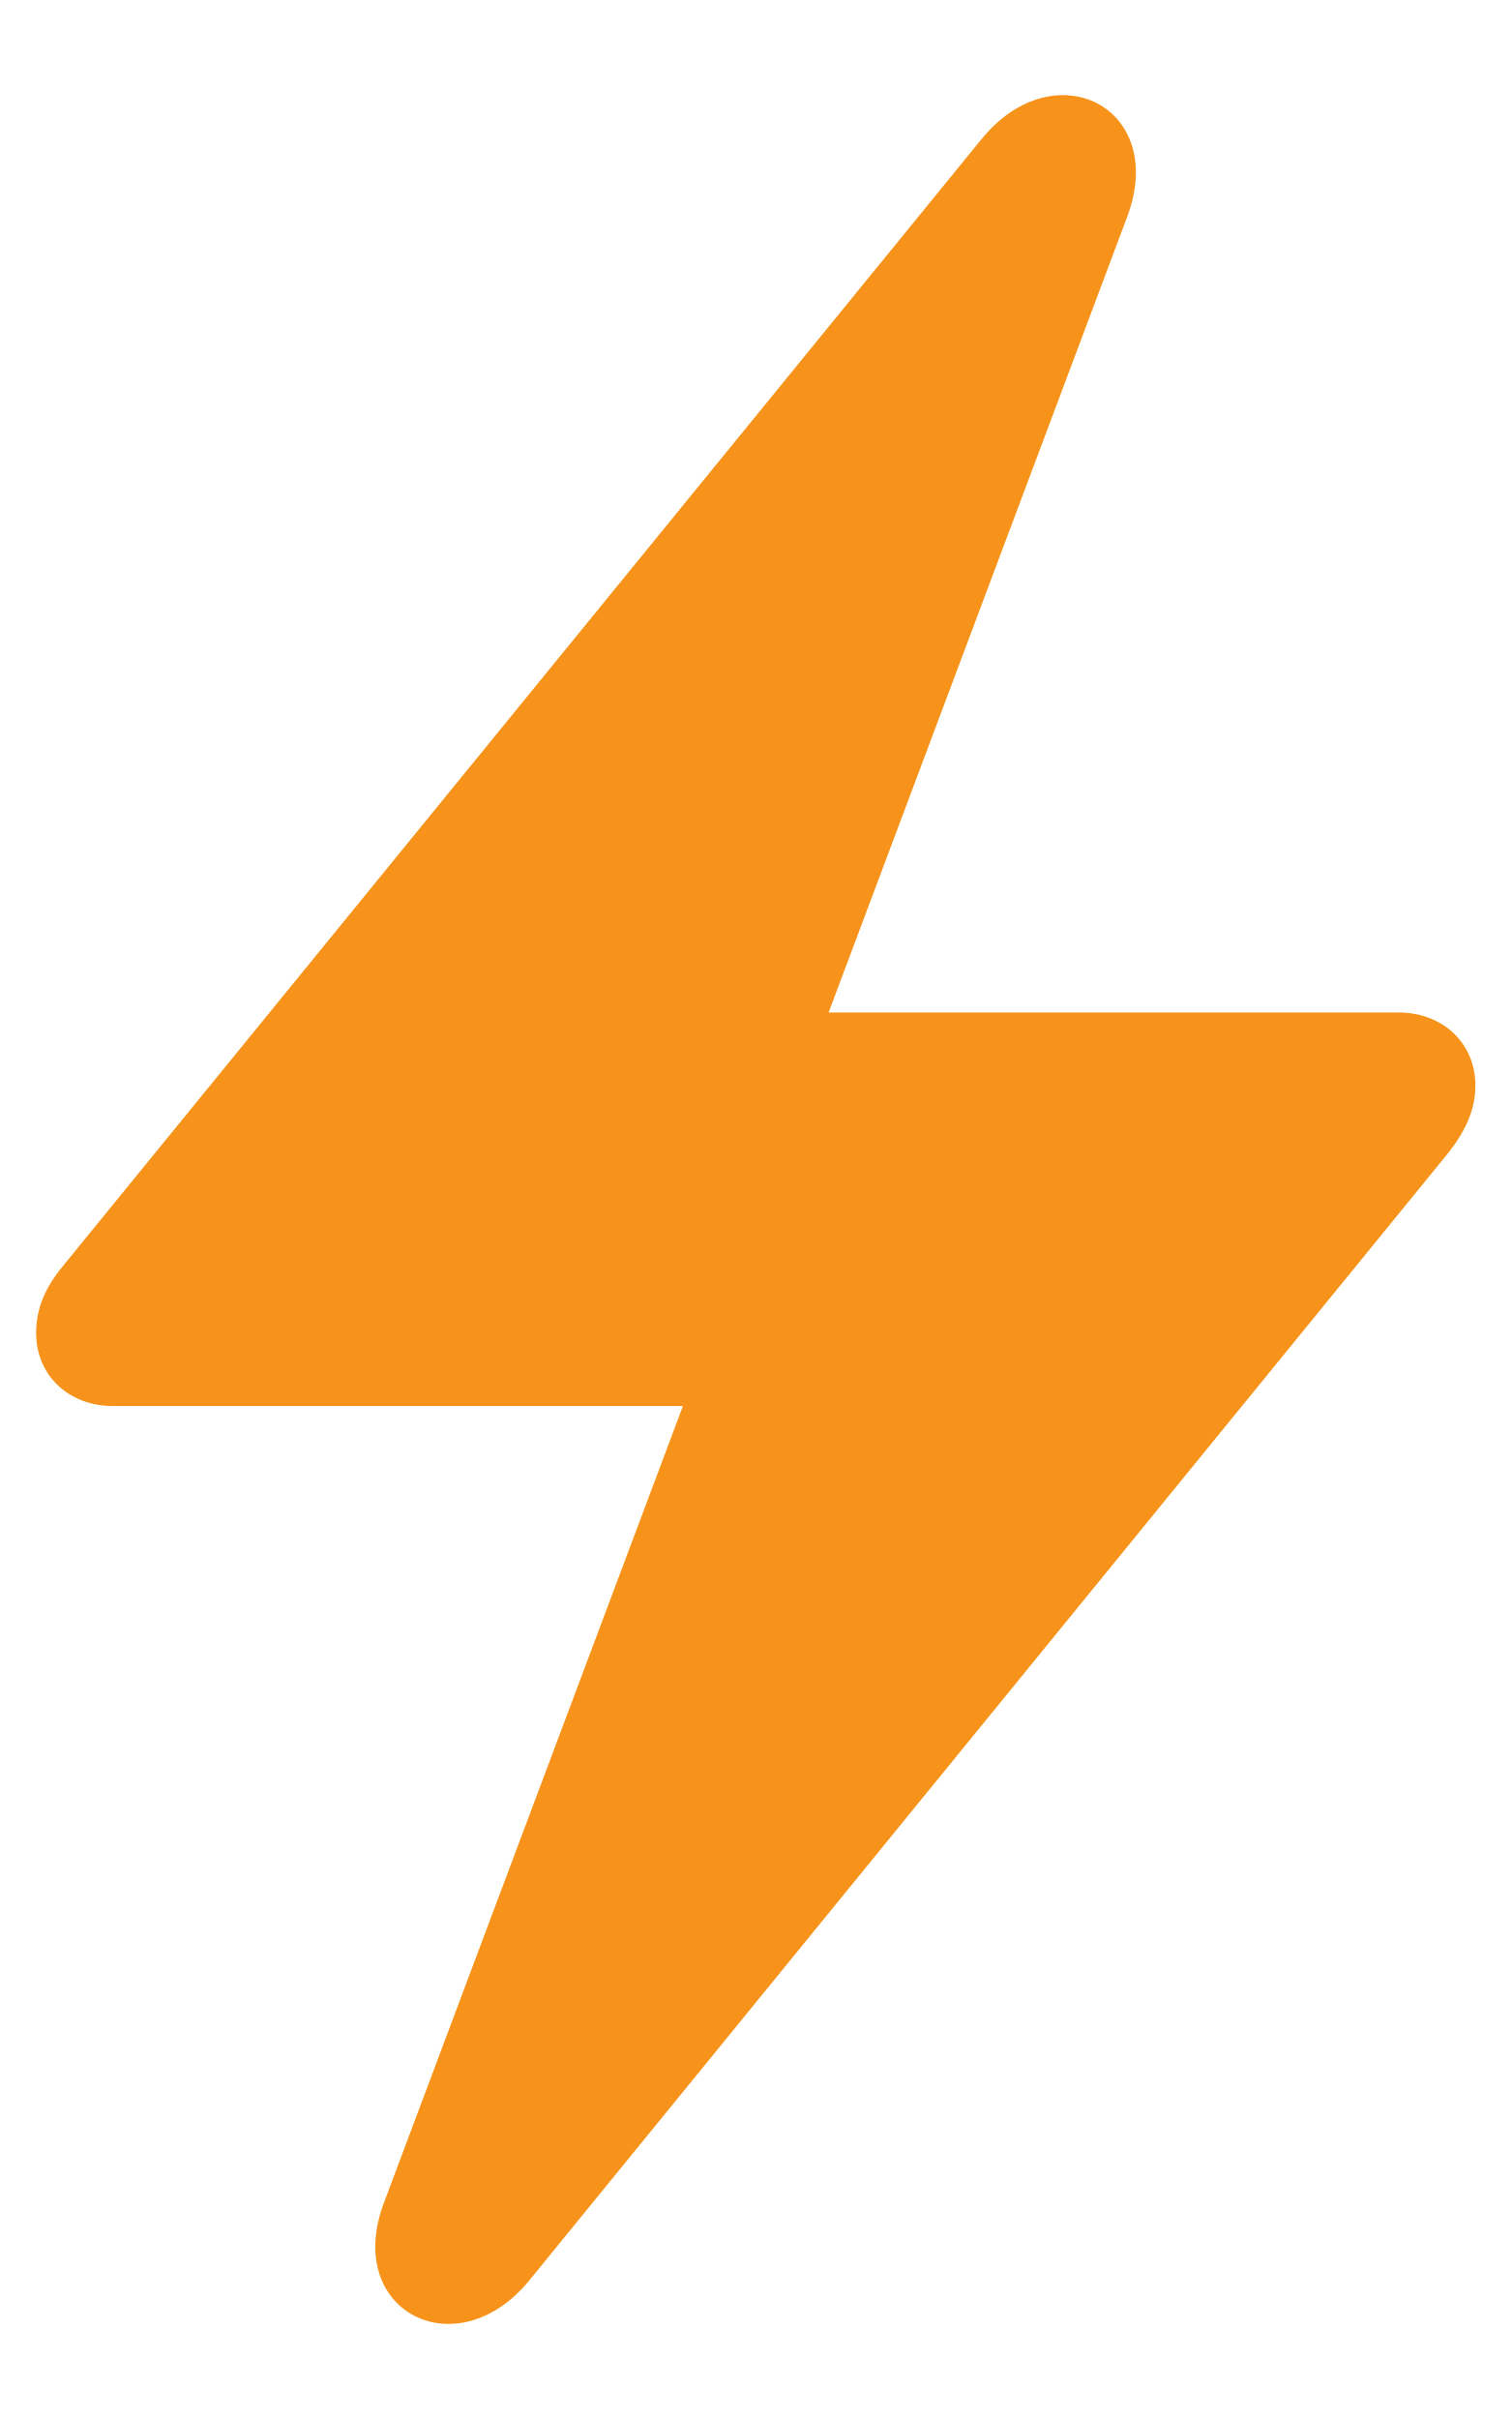
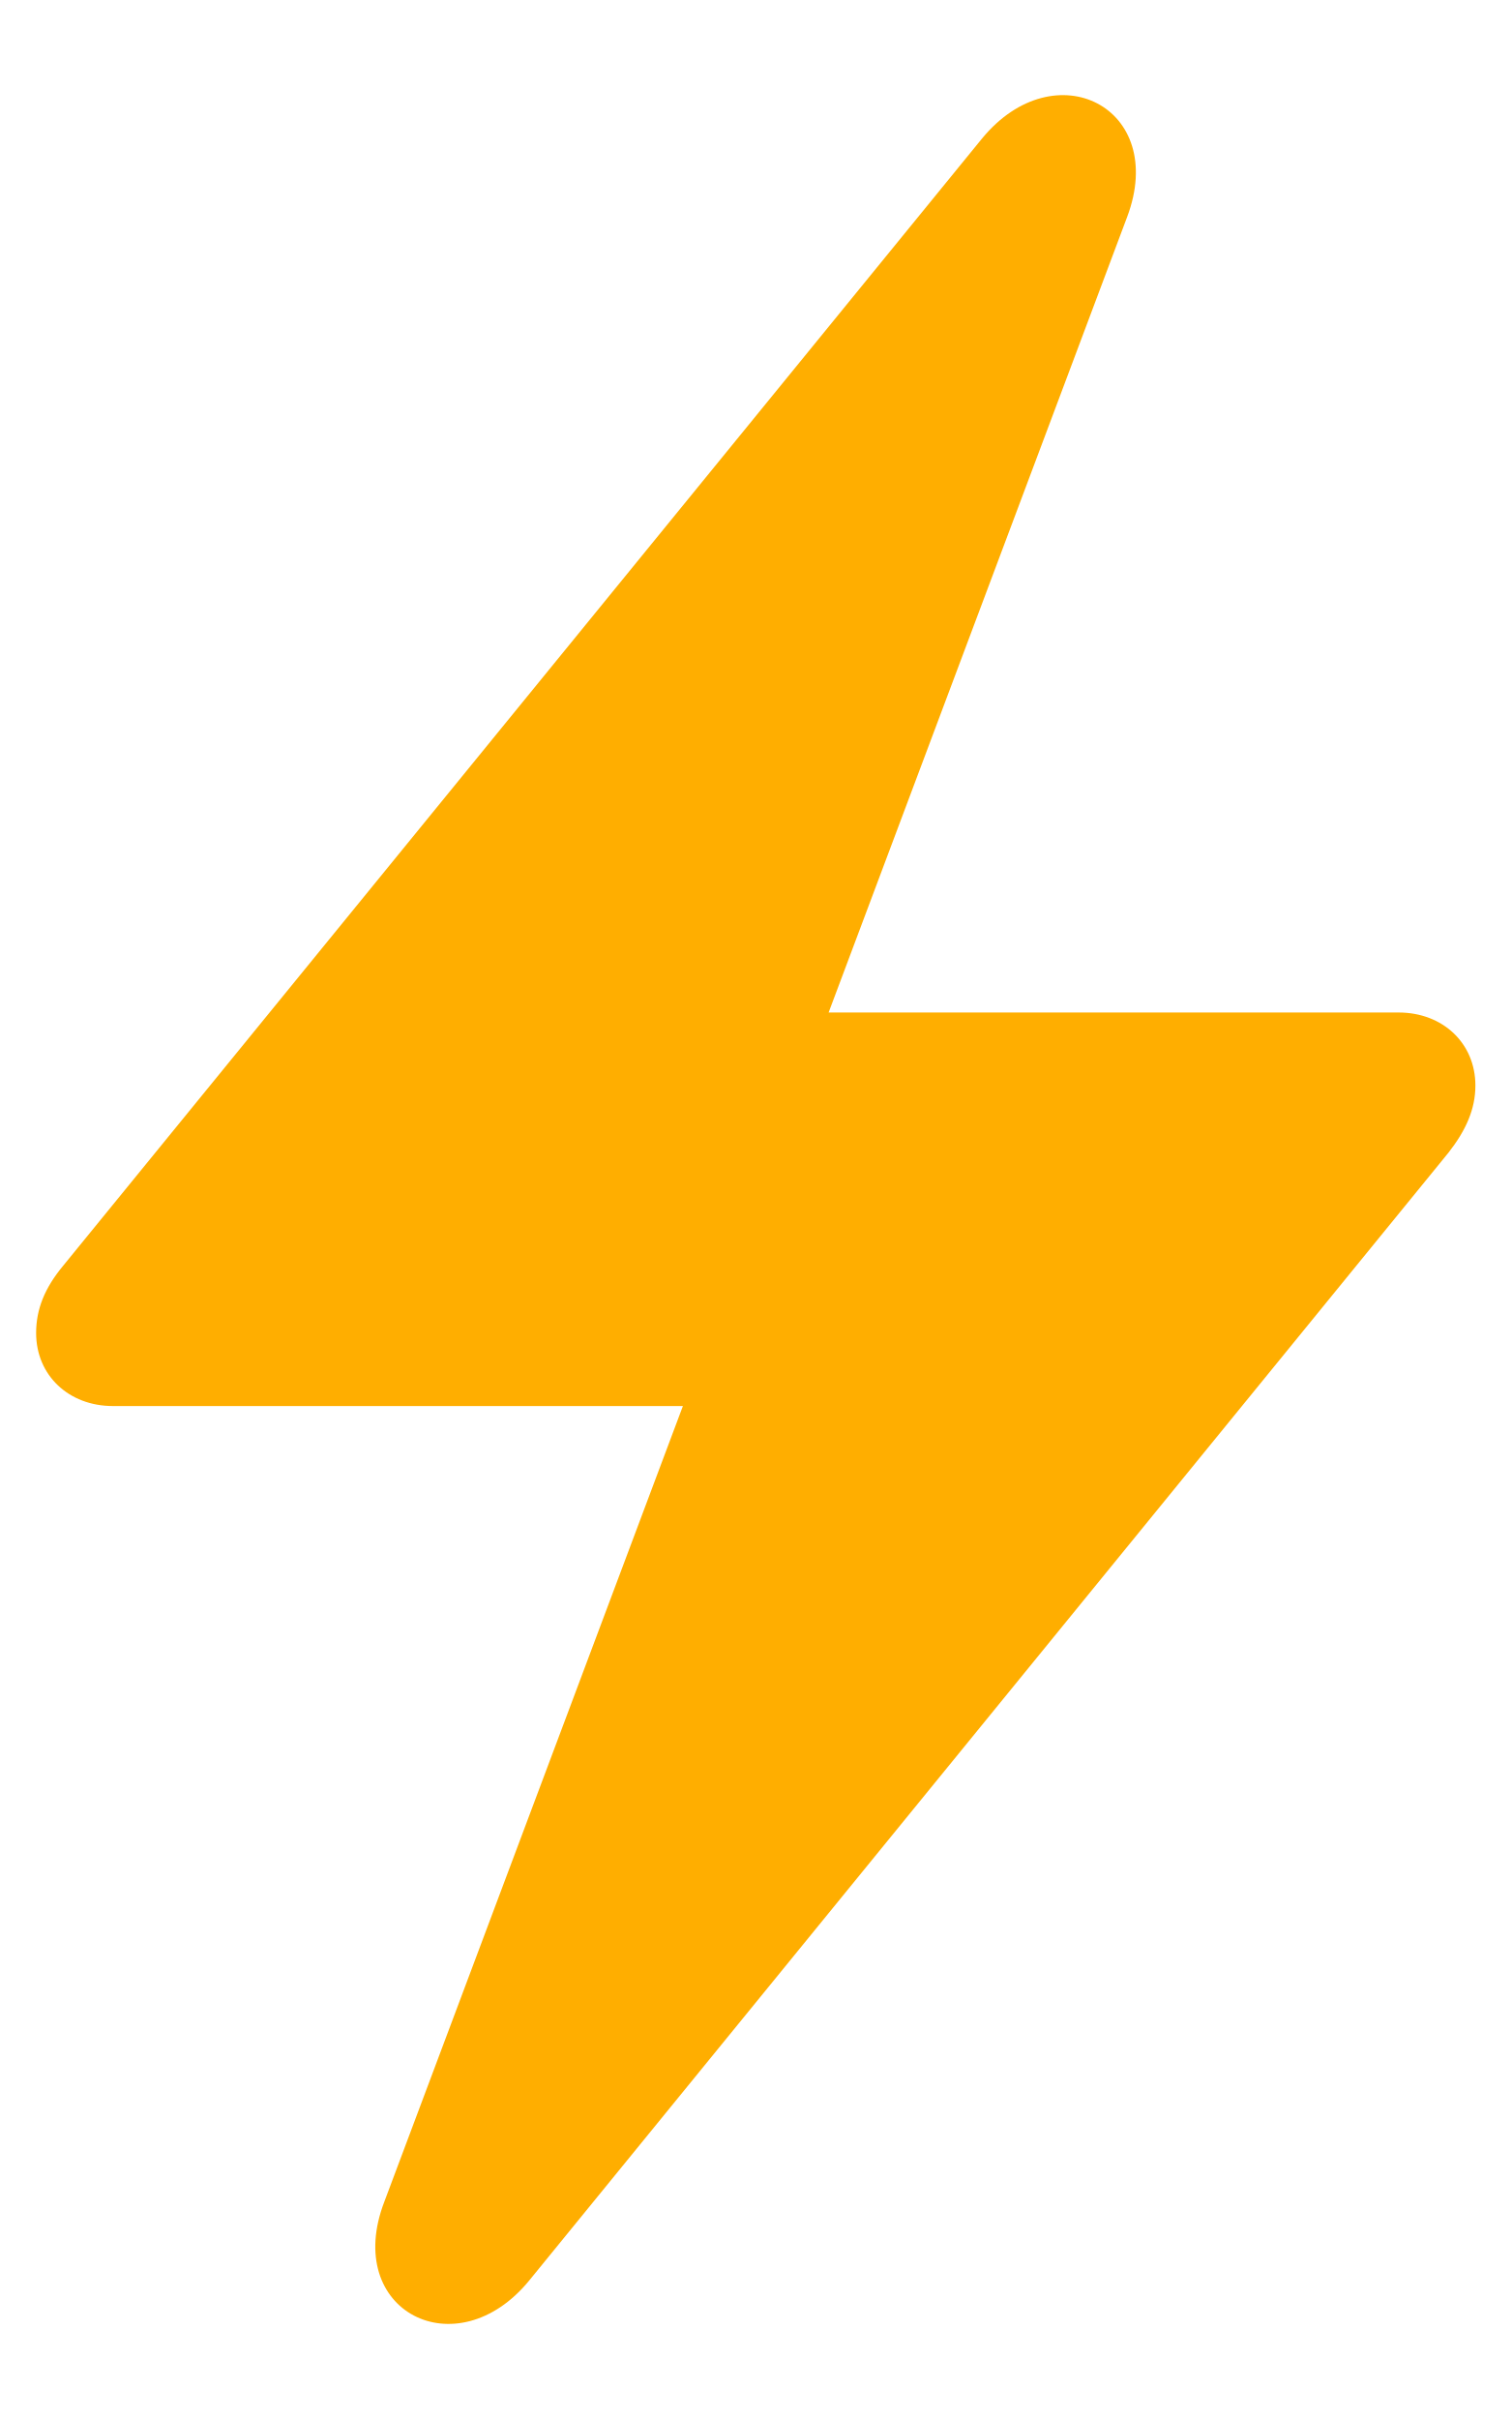
<svg xmlns="http://www.w3.org/2000/svg" width="10" height="16" viewBox="0 0 10 16" fill="none">
-   <path d="M0.747 9.3H4.518L2.543 14.562C2.264 15.286 3.02 15.673 3.502 15.083L9.583 7.624C9.697 7.478 9.761 7.338 9.761 7.18C9.761 6.9 9.545 6.697 9.253 6.697H5.482L7.457 1.435C7.729 0.711 6.98 0.331 6.498 0.915L0.417 8.373C0.296 8.519 0.239 8.659 0.239 8.817C0.239 9.097 0.455 9.3 0.747 9.3Z" fill="#F7931A" />
+   <path d="M0.747 9.3H4.518L2.543 14.562C2.264 15.286 3.02 15.673 3.502 15.083L9.583 7.624C9.697 7.478 9.761 7.338 9.761 7.18C9.761 6.9 9.545 6.697 9.253 6.697H5.482L7.457 1.435C7.729 0.711 6.98 0.331 6.498 0.915L0.417 8.373C0.296 8.519 0.239 8.659 0.239 8.817C0.239 9.097 0.455 9.3 0.747 9.3Z" fill="#FFAE00" />
</svg>
